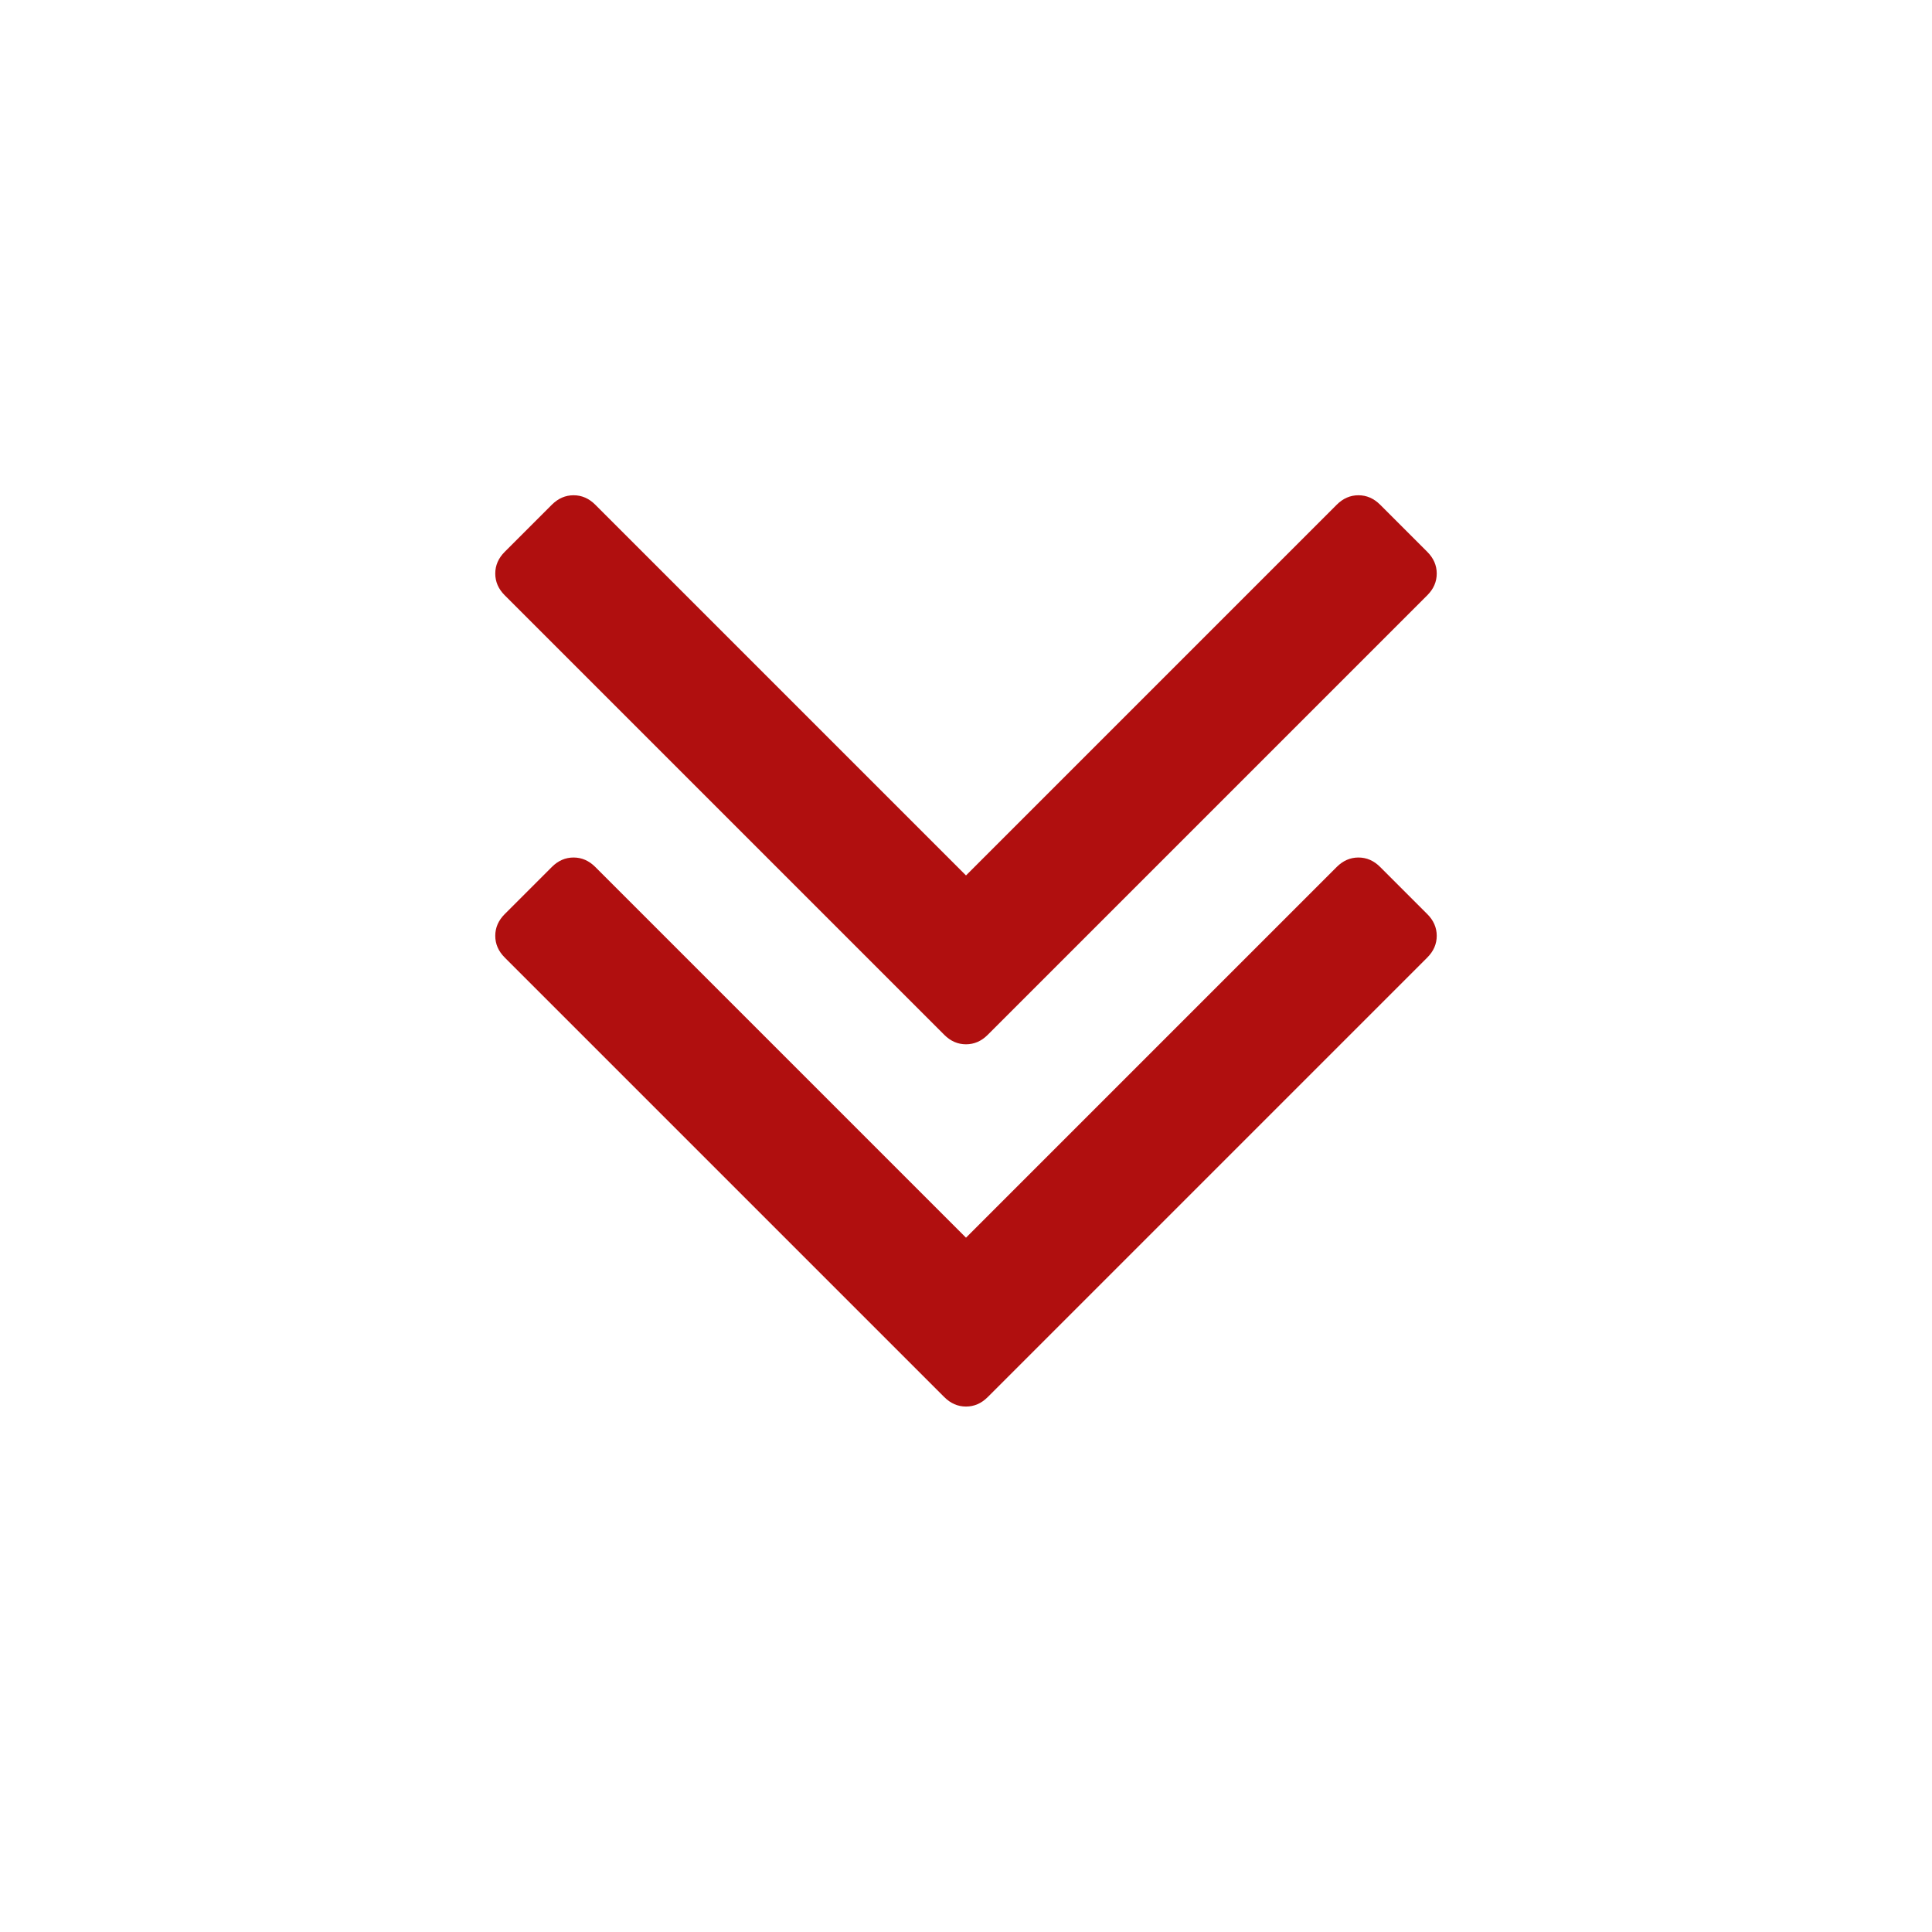
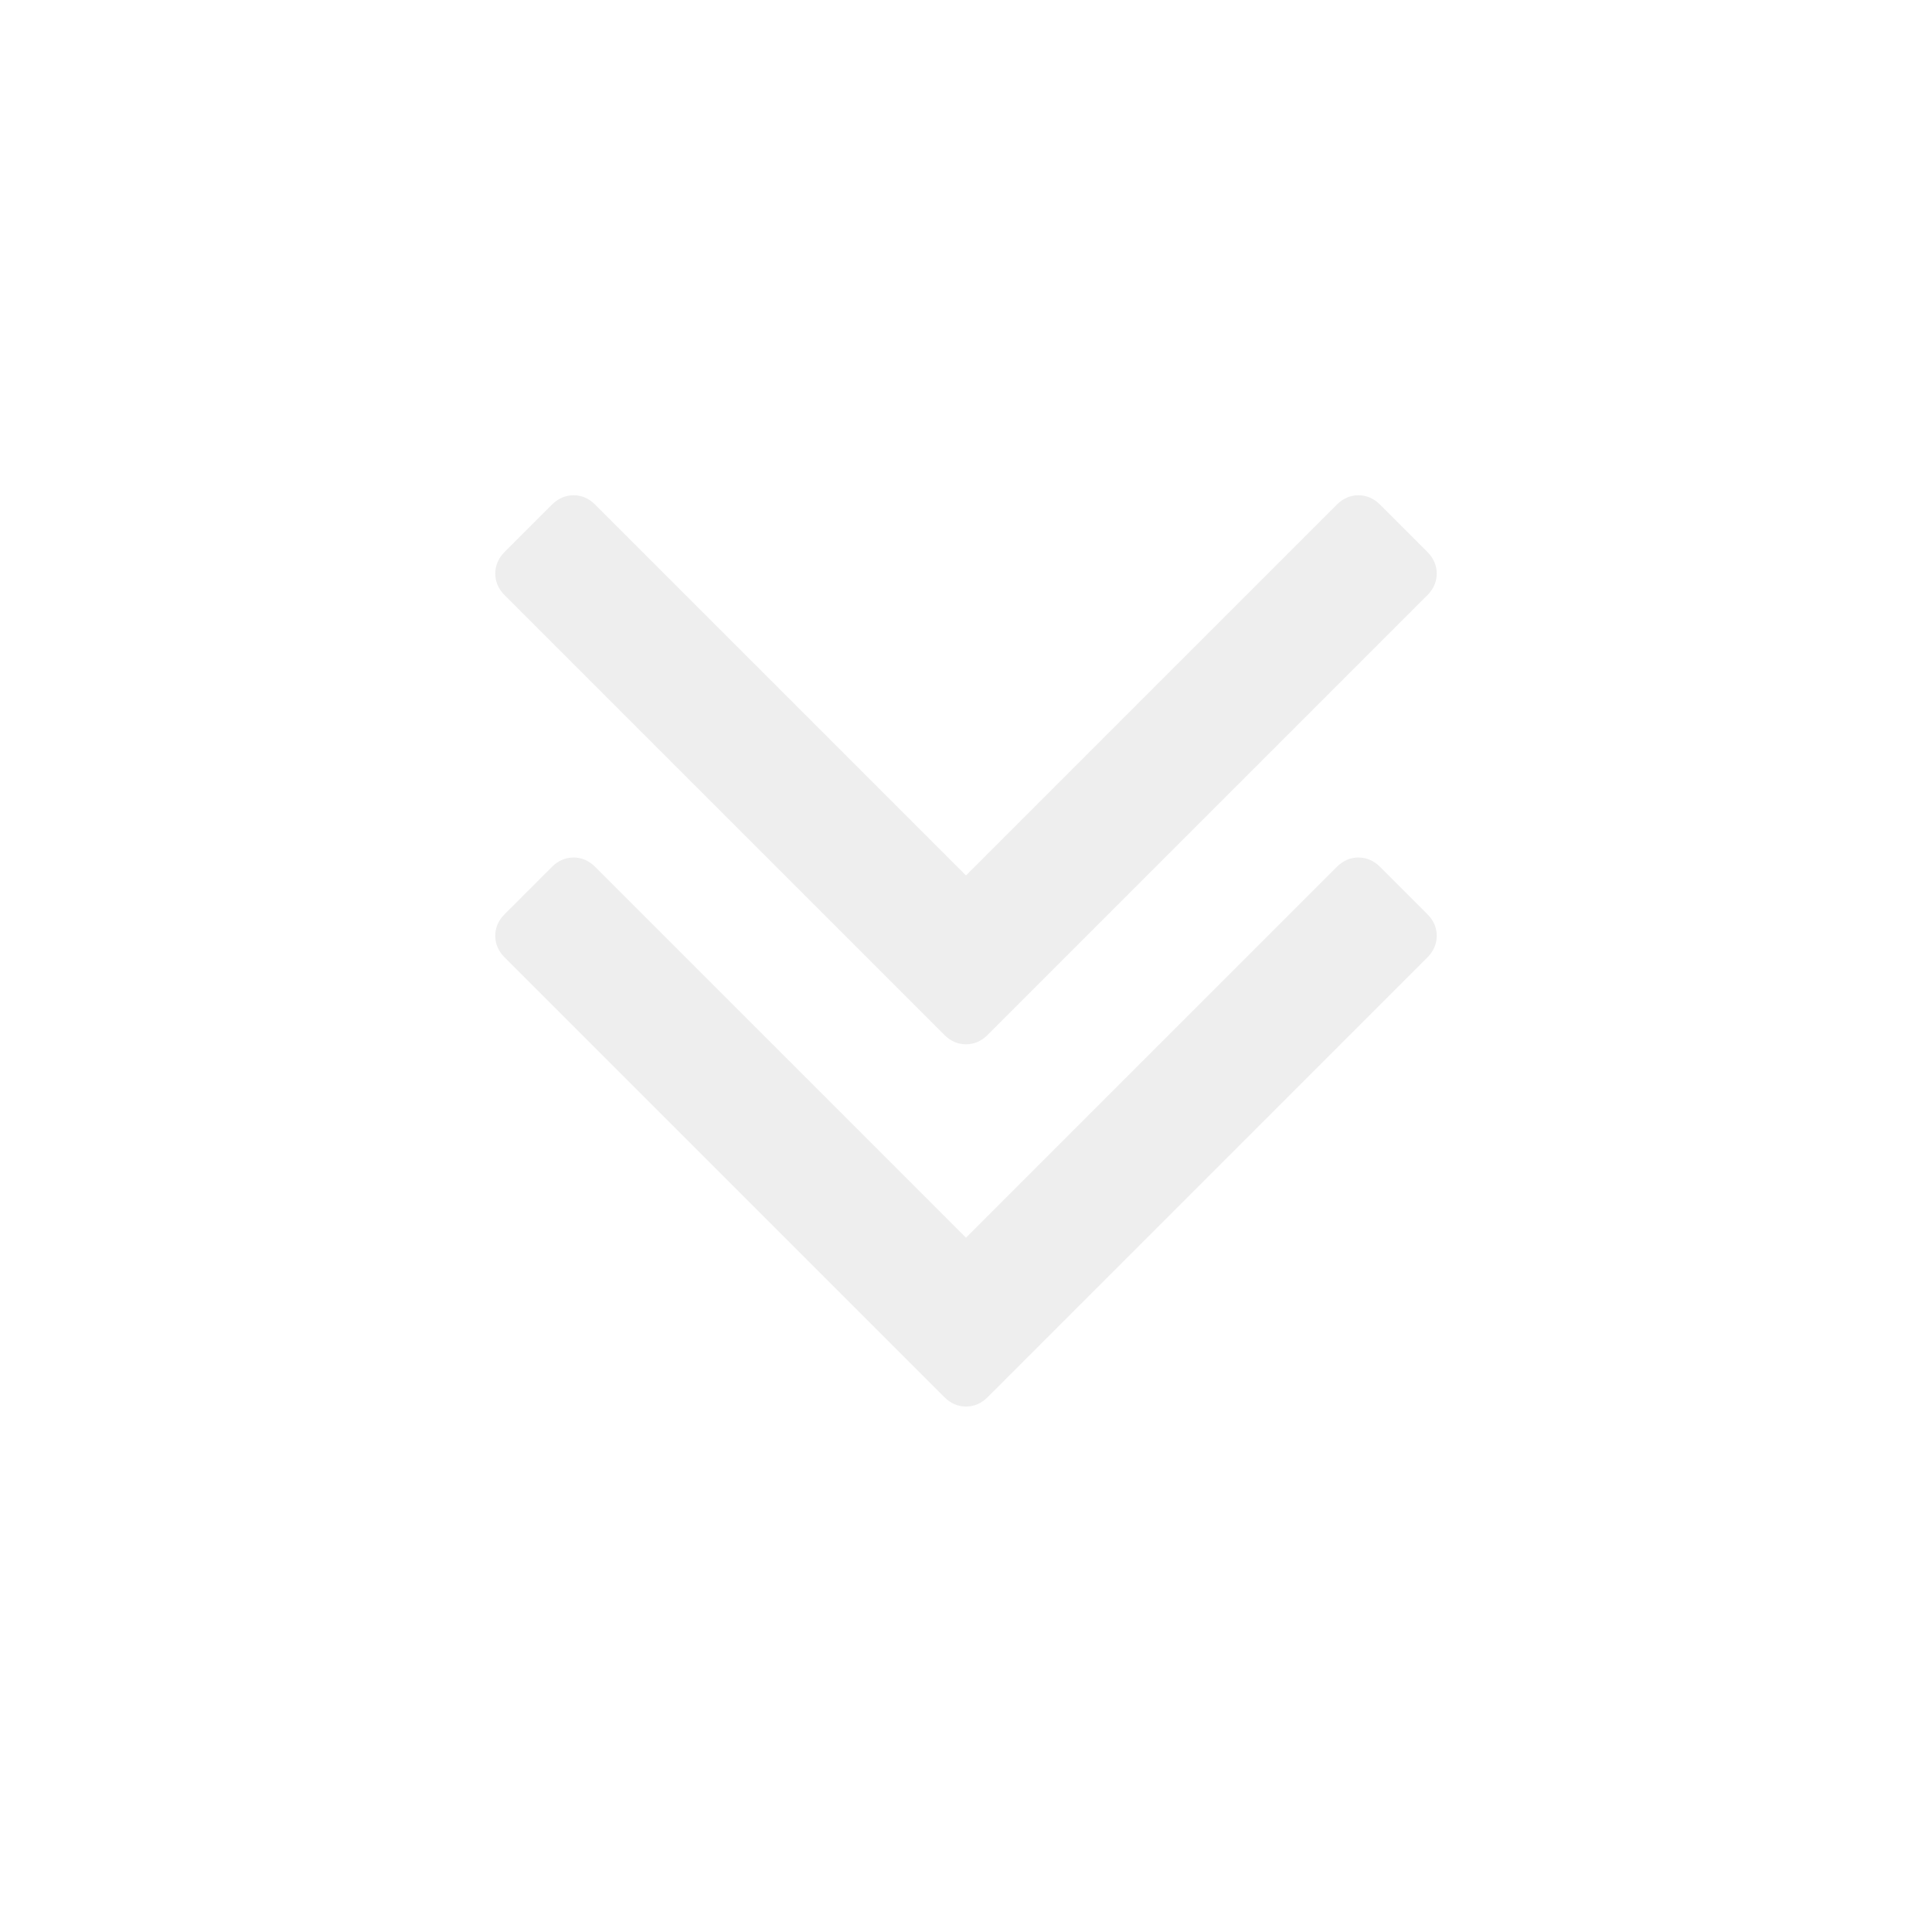
<svg xmlns="http://www.w3.org/2000/svg" width="2048" height="2048" viewBox="0 0 2048 2048">
-   <path fill="#b00f0f" d="M1523 992q0 13-10 23l-466 466q-10 10-23 10t-23-10l-466-466q-10-10-10-23t10-23l50-50q10-10 23-10t23 10l393 393 393-393q10-10 23-10t23 10l50 50q10 10 10 23zm0-384q0 13-10 23l-466 466q-10 10-23 10t-23-10l-466-466q-10-10-10-23t10-23l50-50q10-10 23-10t23 10l393 393 393-393q10-10 23-10t23 10l50 50q10 10 10 23z" />
+   <path fill="#eee" d="M1523 992q0 13-10 23l-466 466q-10 10-23 10t-23-10l-466-466q-10-10-10-23t10-23l50-50q10-10 23-10t23 10l393 393 393-393q10-10 23-10t23 10l50 50q10 10 10 23zm0-384q0 13-10 23l-466 466q-10 10-23 10t-23-10l-466-466q-10-10-10-23t10-23l50-50q10-10 23-10t23 10l393 393 393-393q10-10 23-10t23 10l50 50q10 10 10 23z" />
</svg>
